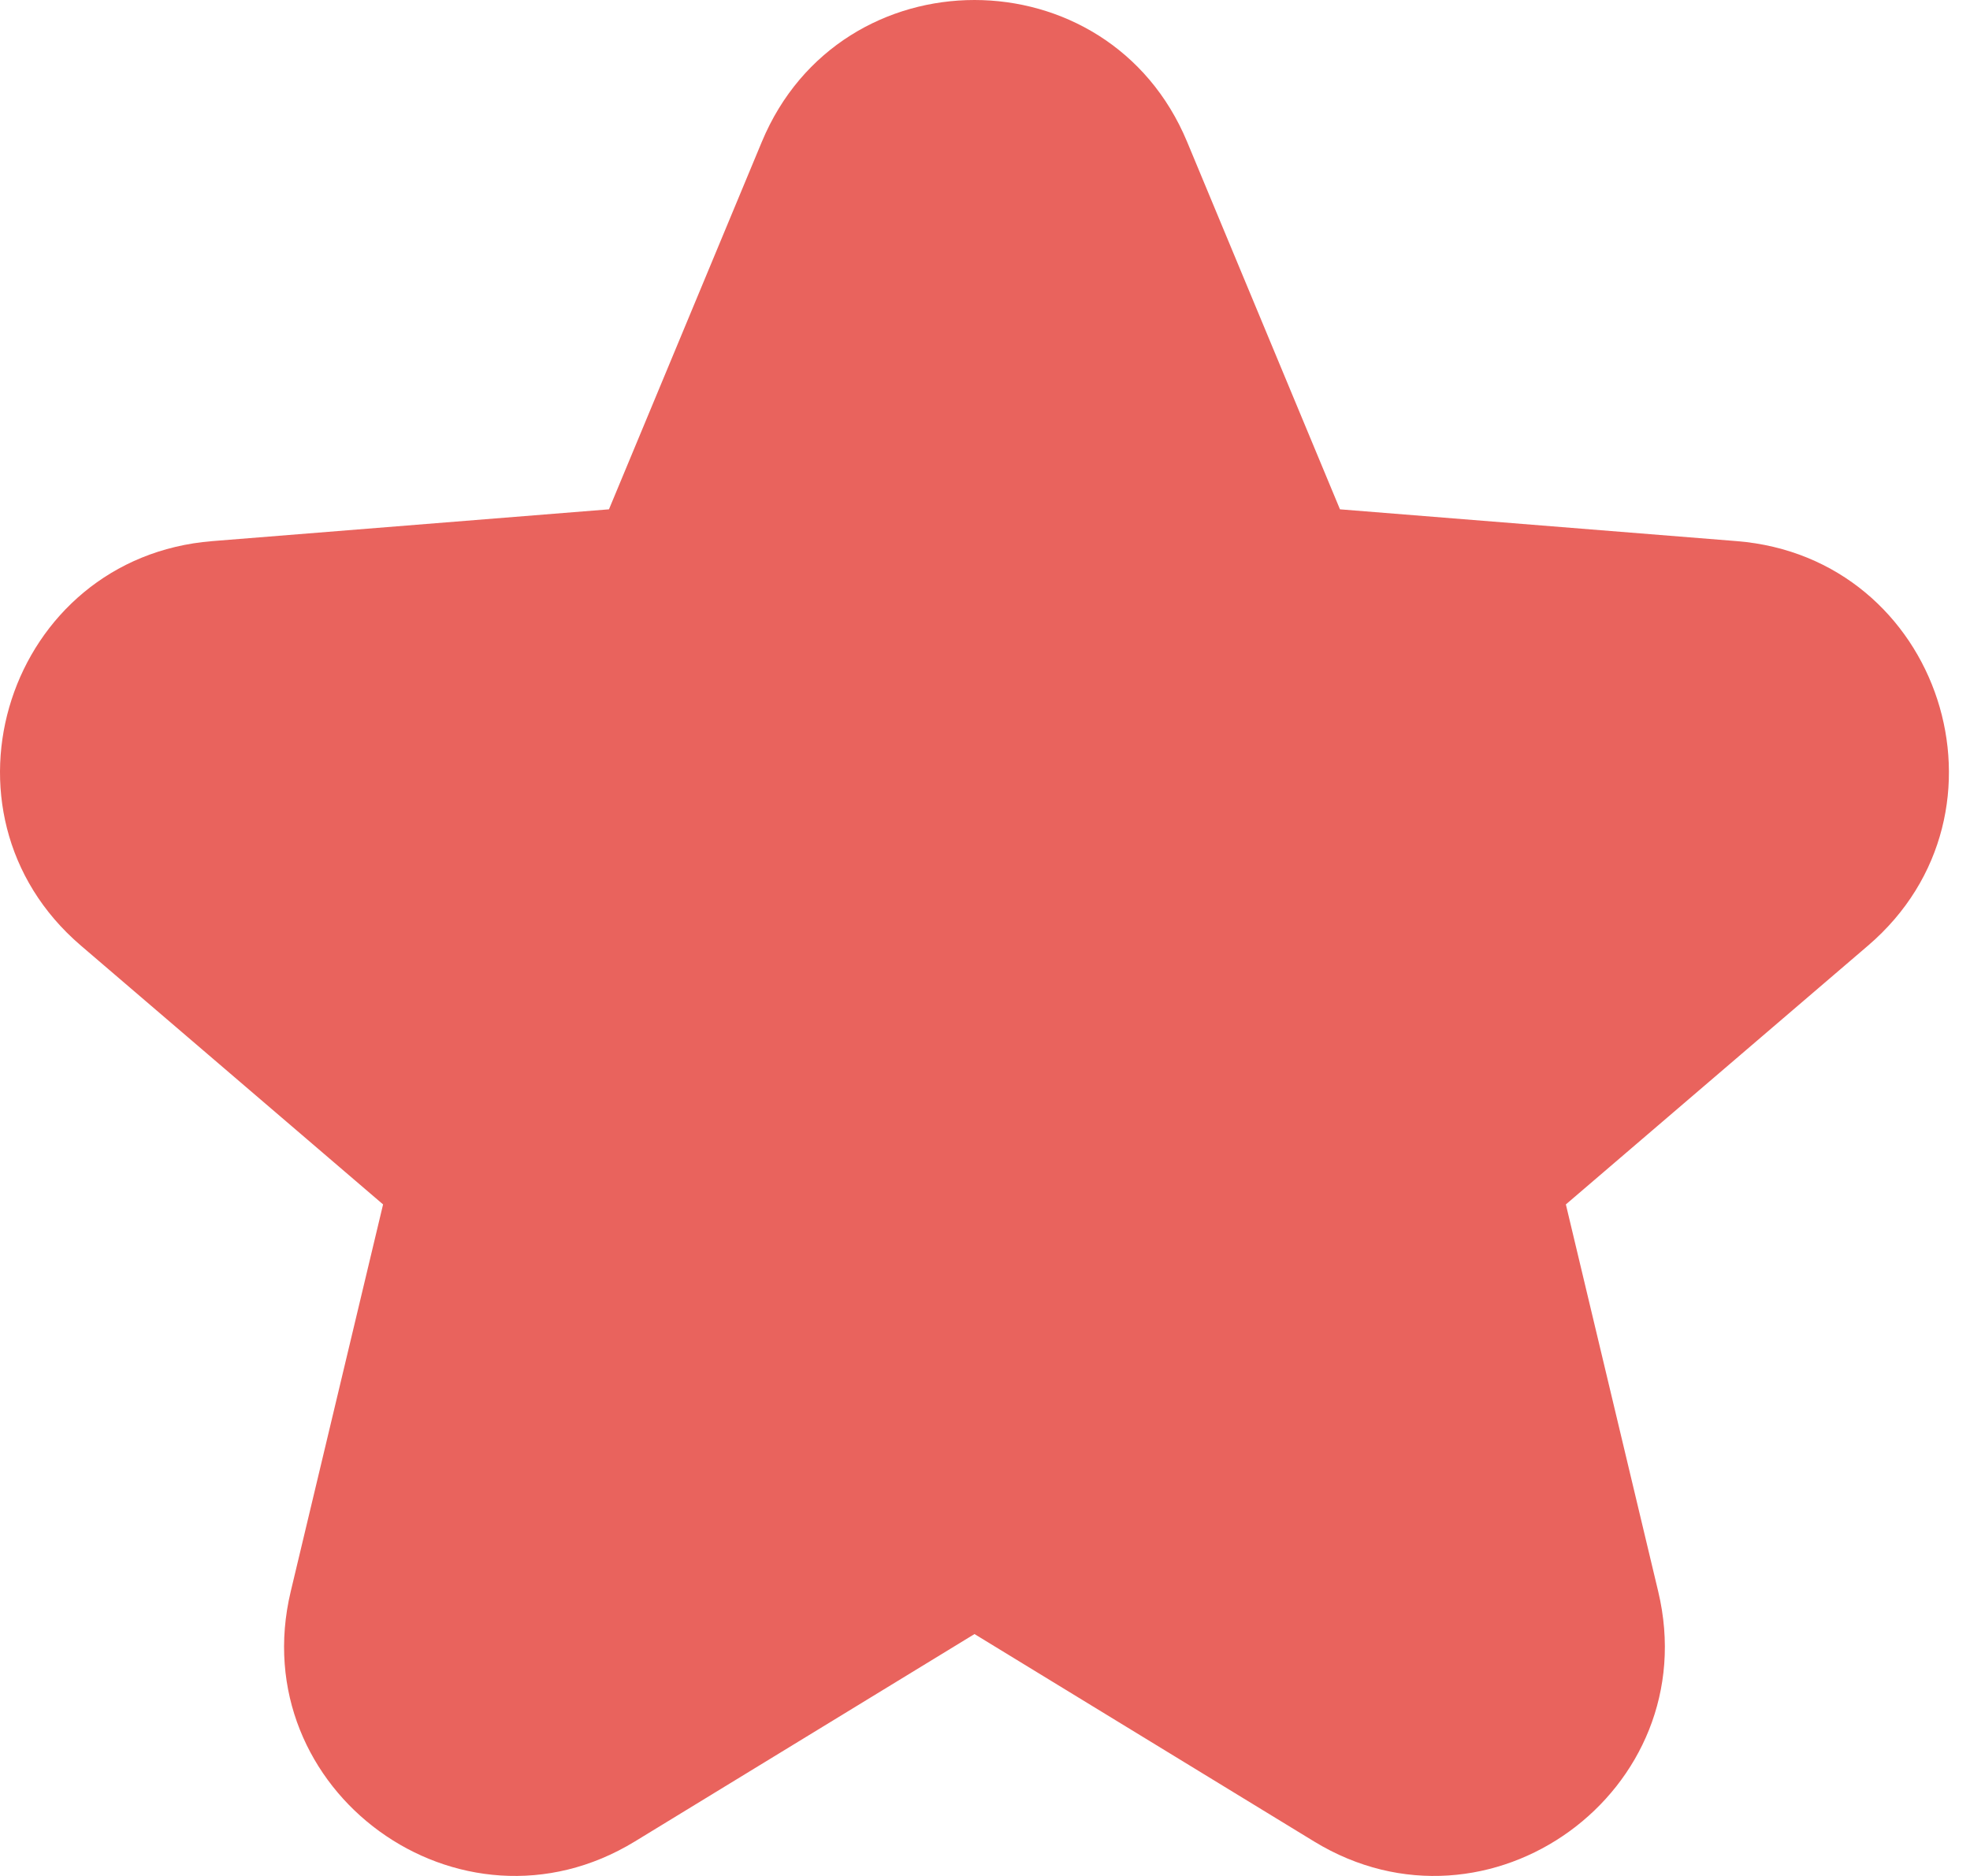
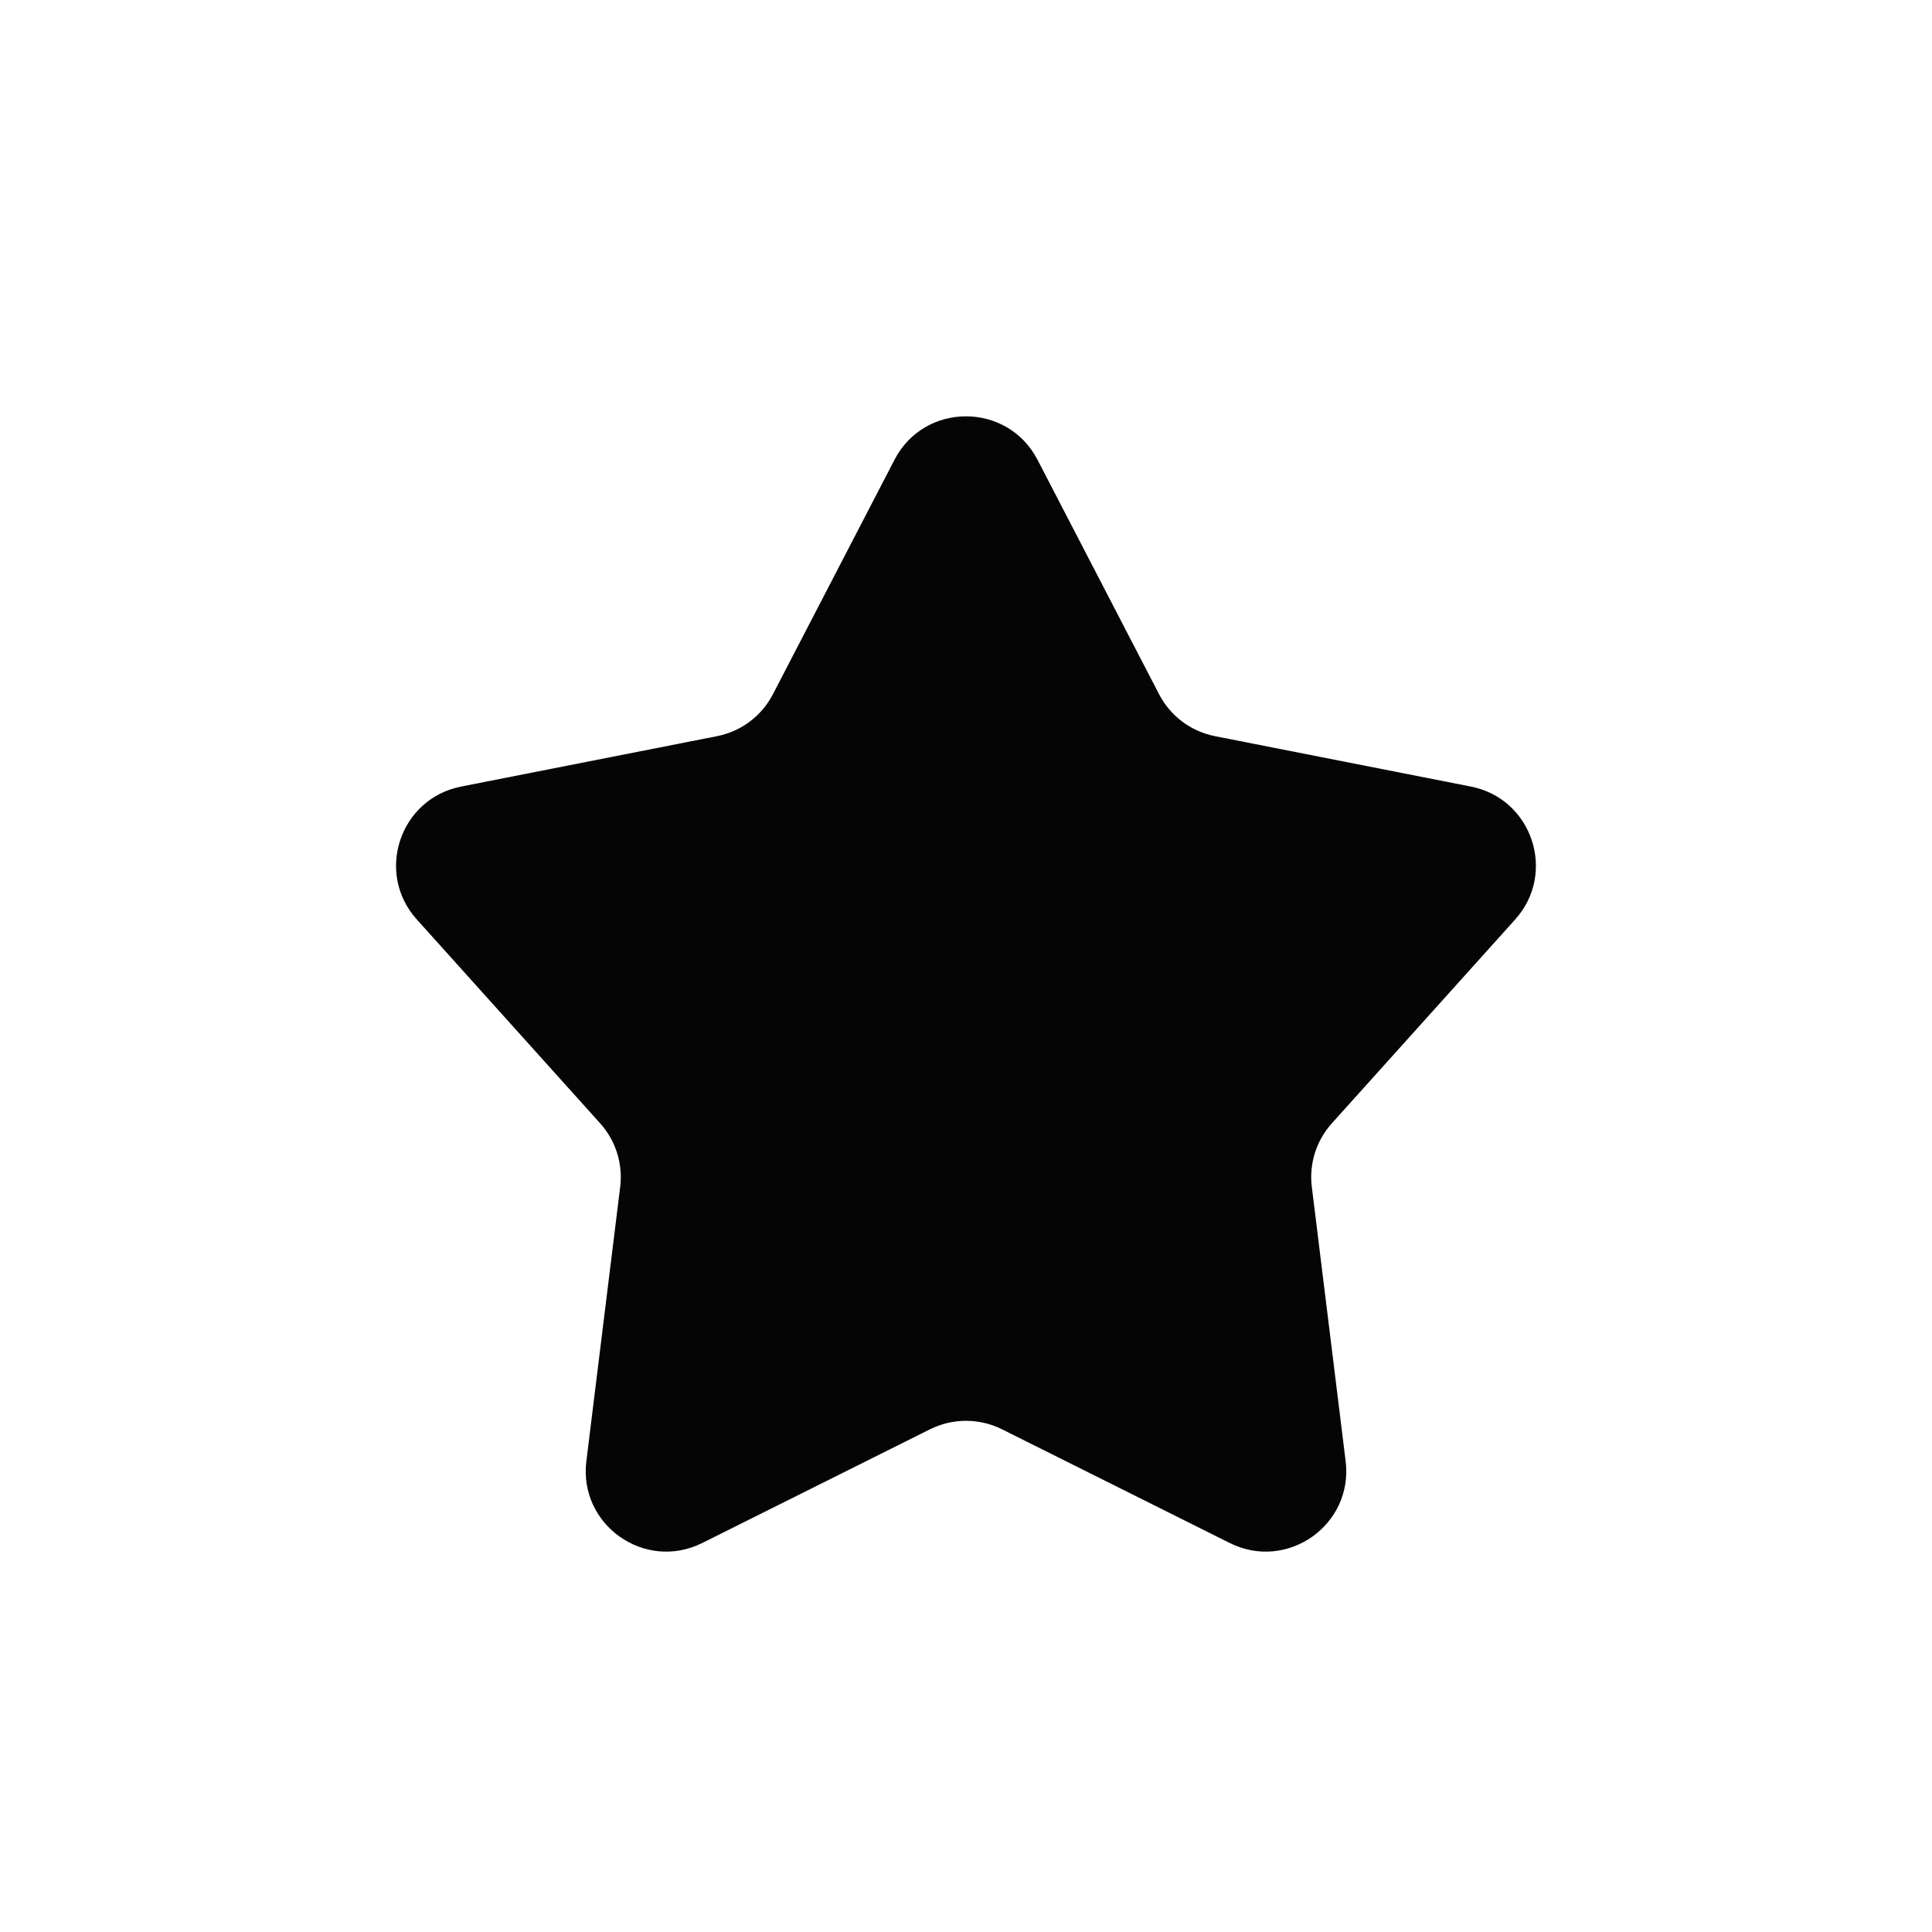
- <svg xmlns="http://www.w3.org/2000/svg" width="42" height="40" viewBox="0 0 42 40" fill="none">
-   <path d="M16.242 3.024C17.919 -1.008 23.632 -1.008 25.309 3.024L28.568 10.86L37.026 11.538C41.38 11.887 43.145 17.32 39.828 20.161L33.384 25.681L35.353 33.935C36.366 38.184 31.744 41.541 28.017 39.265L20.776 34.842L13.534 39.265C9.807 41.541 5.185 38.184 6.198 33.935L8.167 25.681L1.723 20.161C-1.594 17.32 0.171 11.887 4.525 11.538L12.983 10.86L16.242 3.024Z" fill="#E9635D" />
+ <svg xmlns="http://www.w3.org/2000/svg" width="24" height="24" viewBox="0 0 24 24" fill="none">
+   <path d="M11.112 5.711C11.485 4.992 12.514 4.992 12.888 5.711L14.399 8.625C14.539 8.895 14.794 9.086 15.093 9.145L18.272 9.771C19.034 9.921 19.341 10.844 18.823 11.421L16.545 13.954C16.351 14.169 16.26 14.458 16.296 14.745L16.716 18.151C16.814 18.942 15.991 19.524 15.277 19.168L12.447 17.755C12.165 17.615 11.835 17.615 11.553 17.755L8.723 19.168C8.009 19.524 7.186 18.942 7.284 18.151L7.704 14.745C7.74 14.458 7.649 14.169 7.455 13.954L5.177 11.421C4.658 10.844 4.966 9.921 5.728 9.771L8.907 9.145C9.206 9.086 9.461 8.895 9.601 8.625L11.112 5.711Z" fill="#050505" />
</svg>
